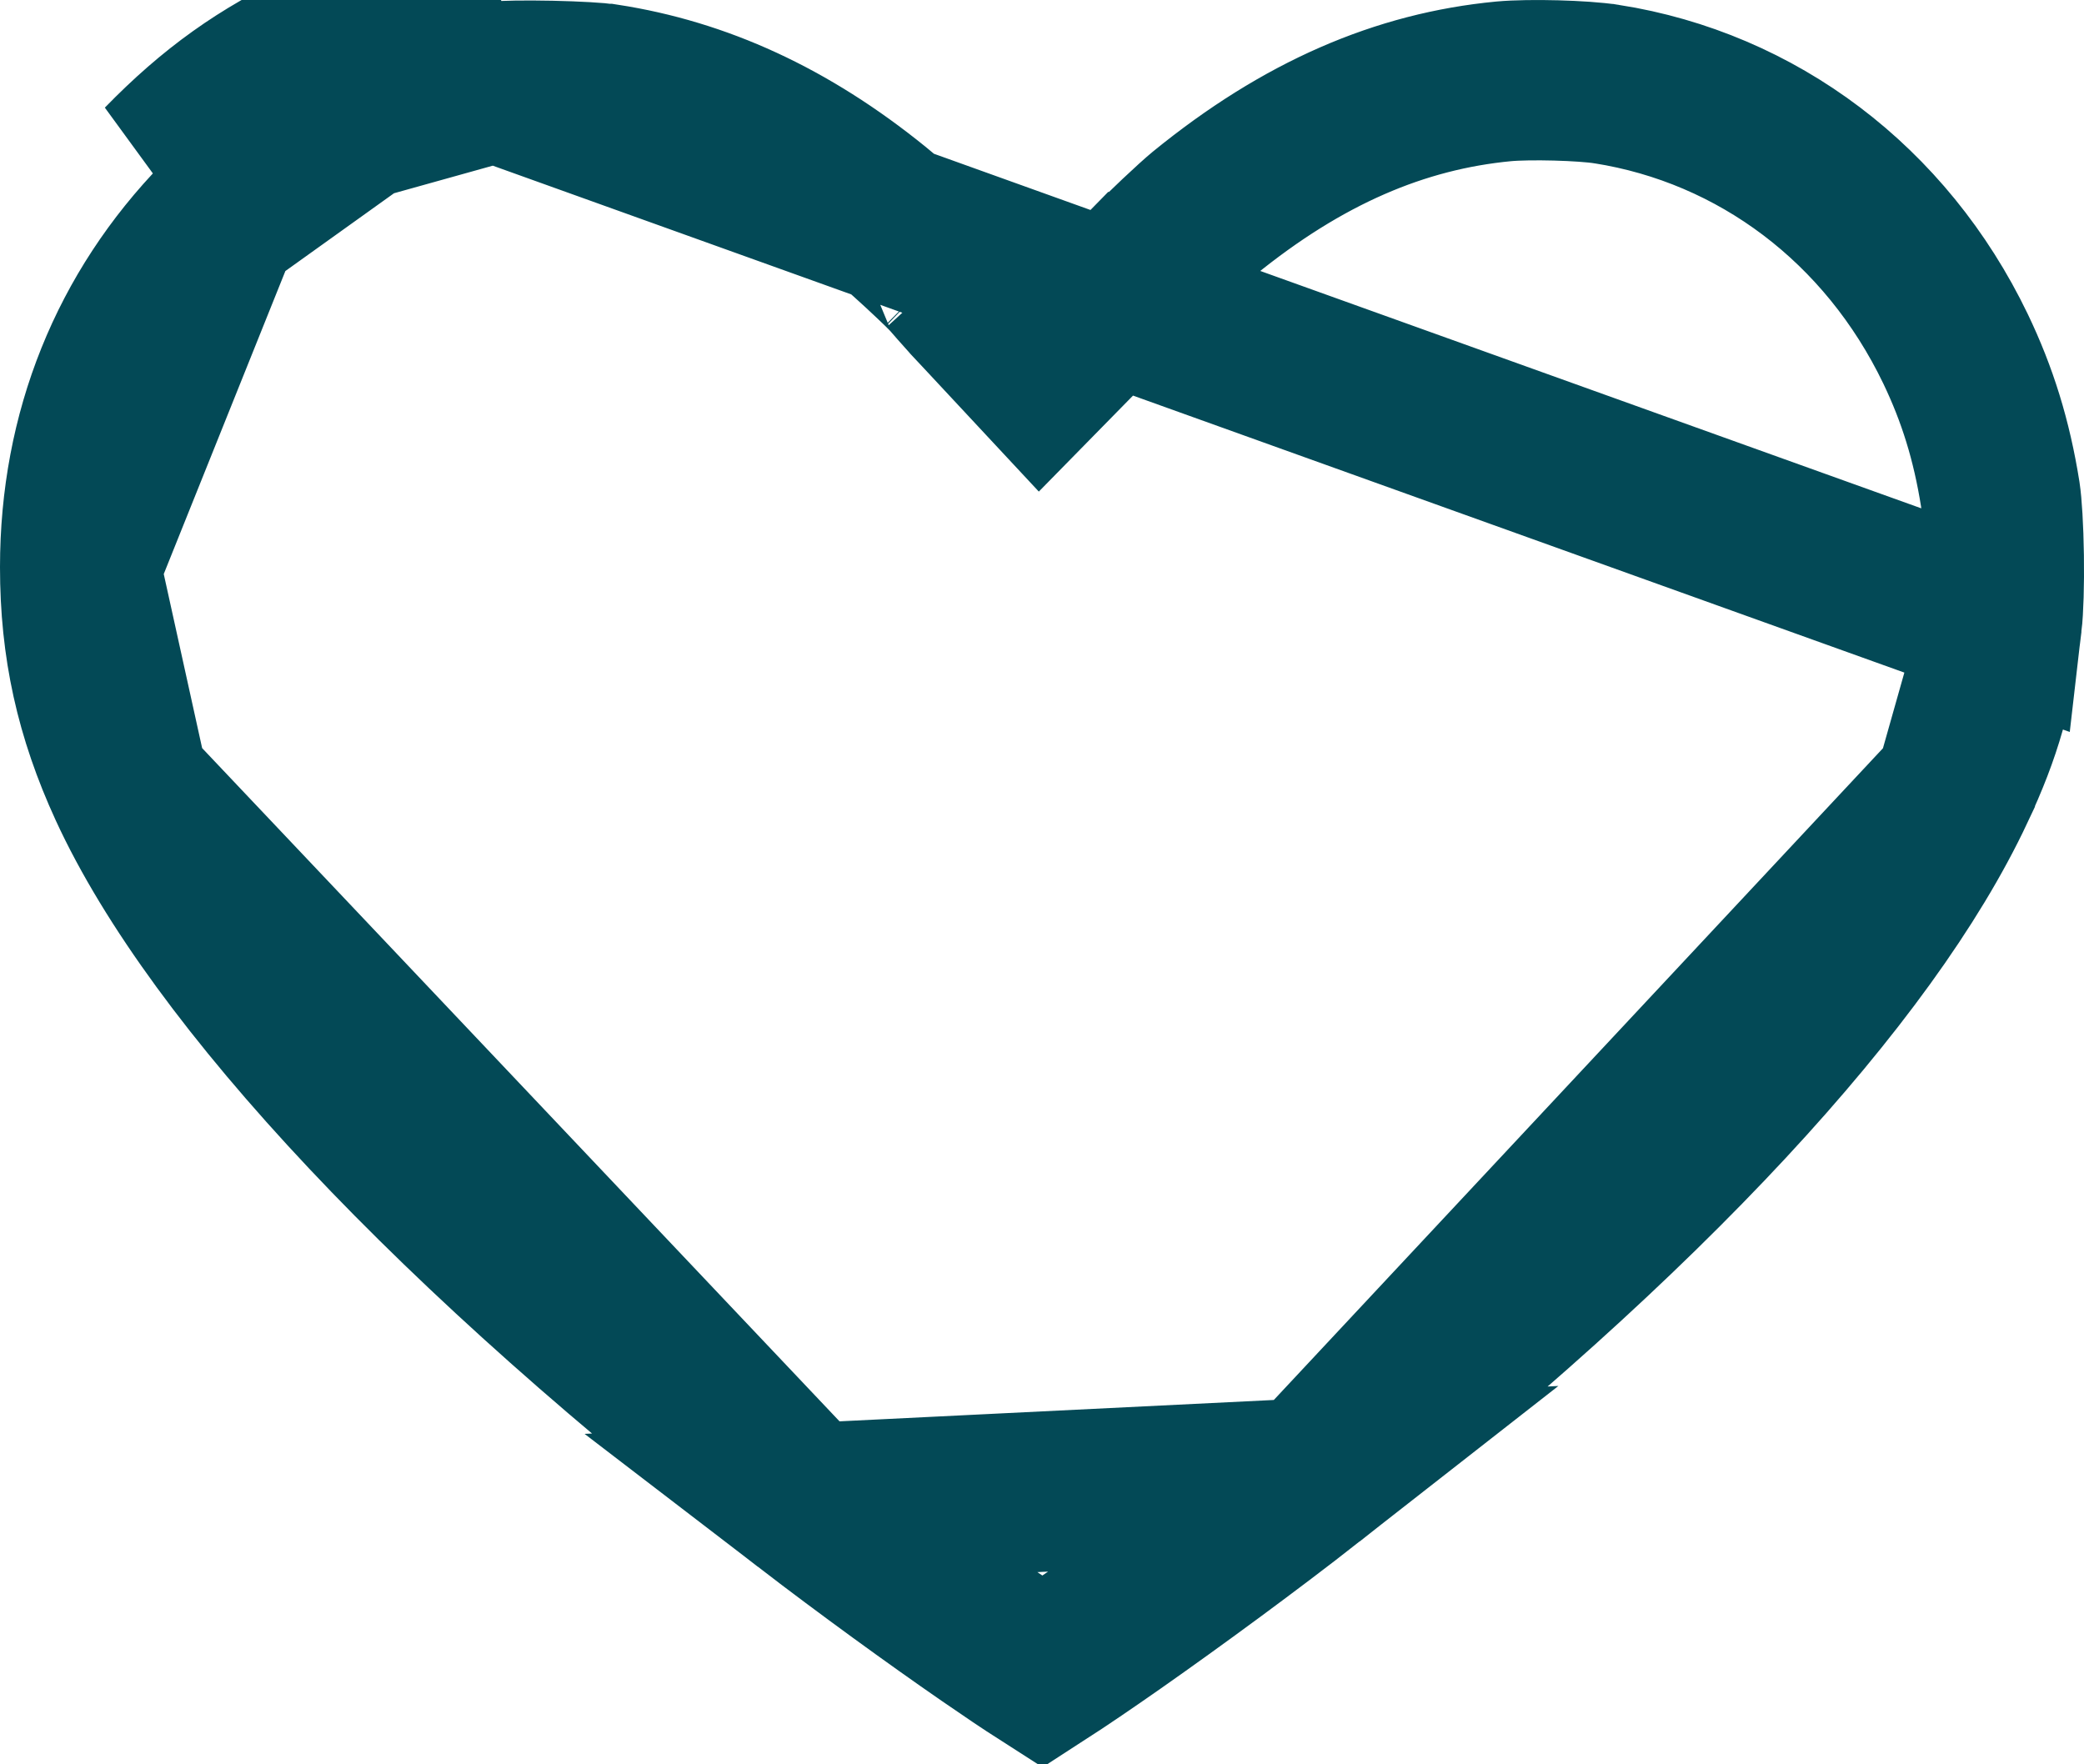
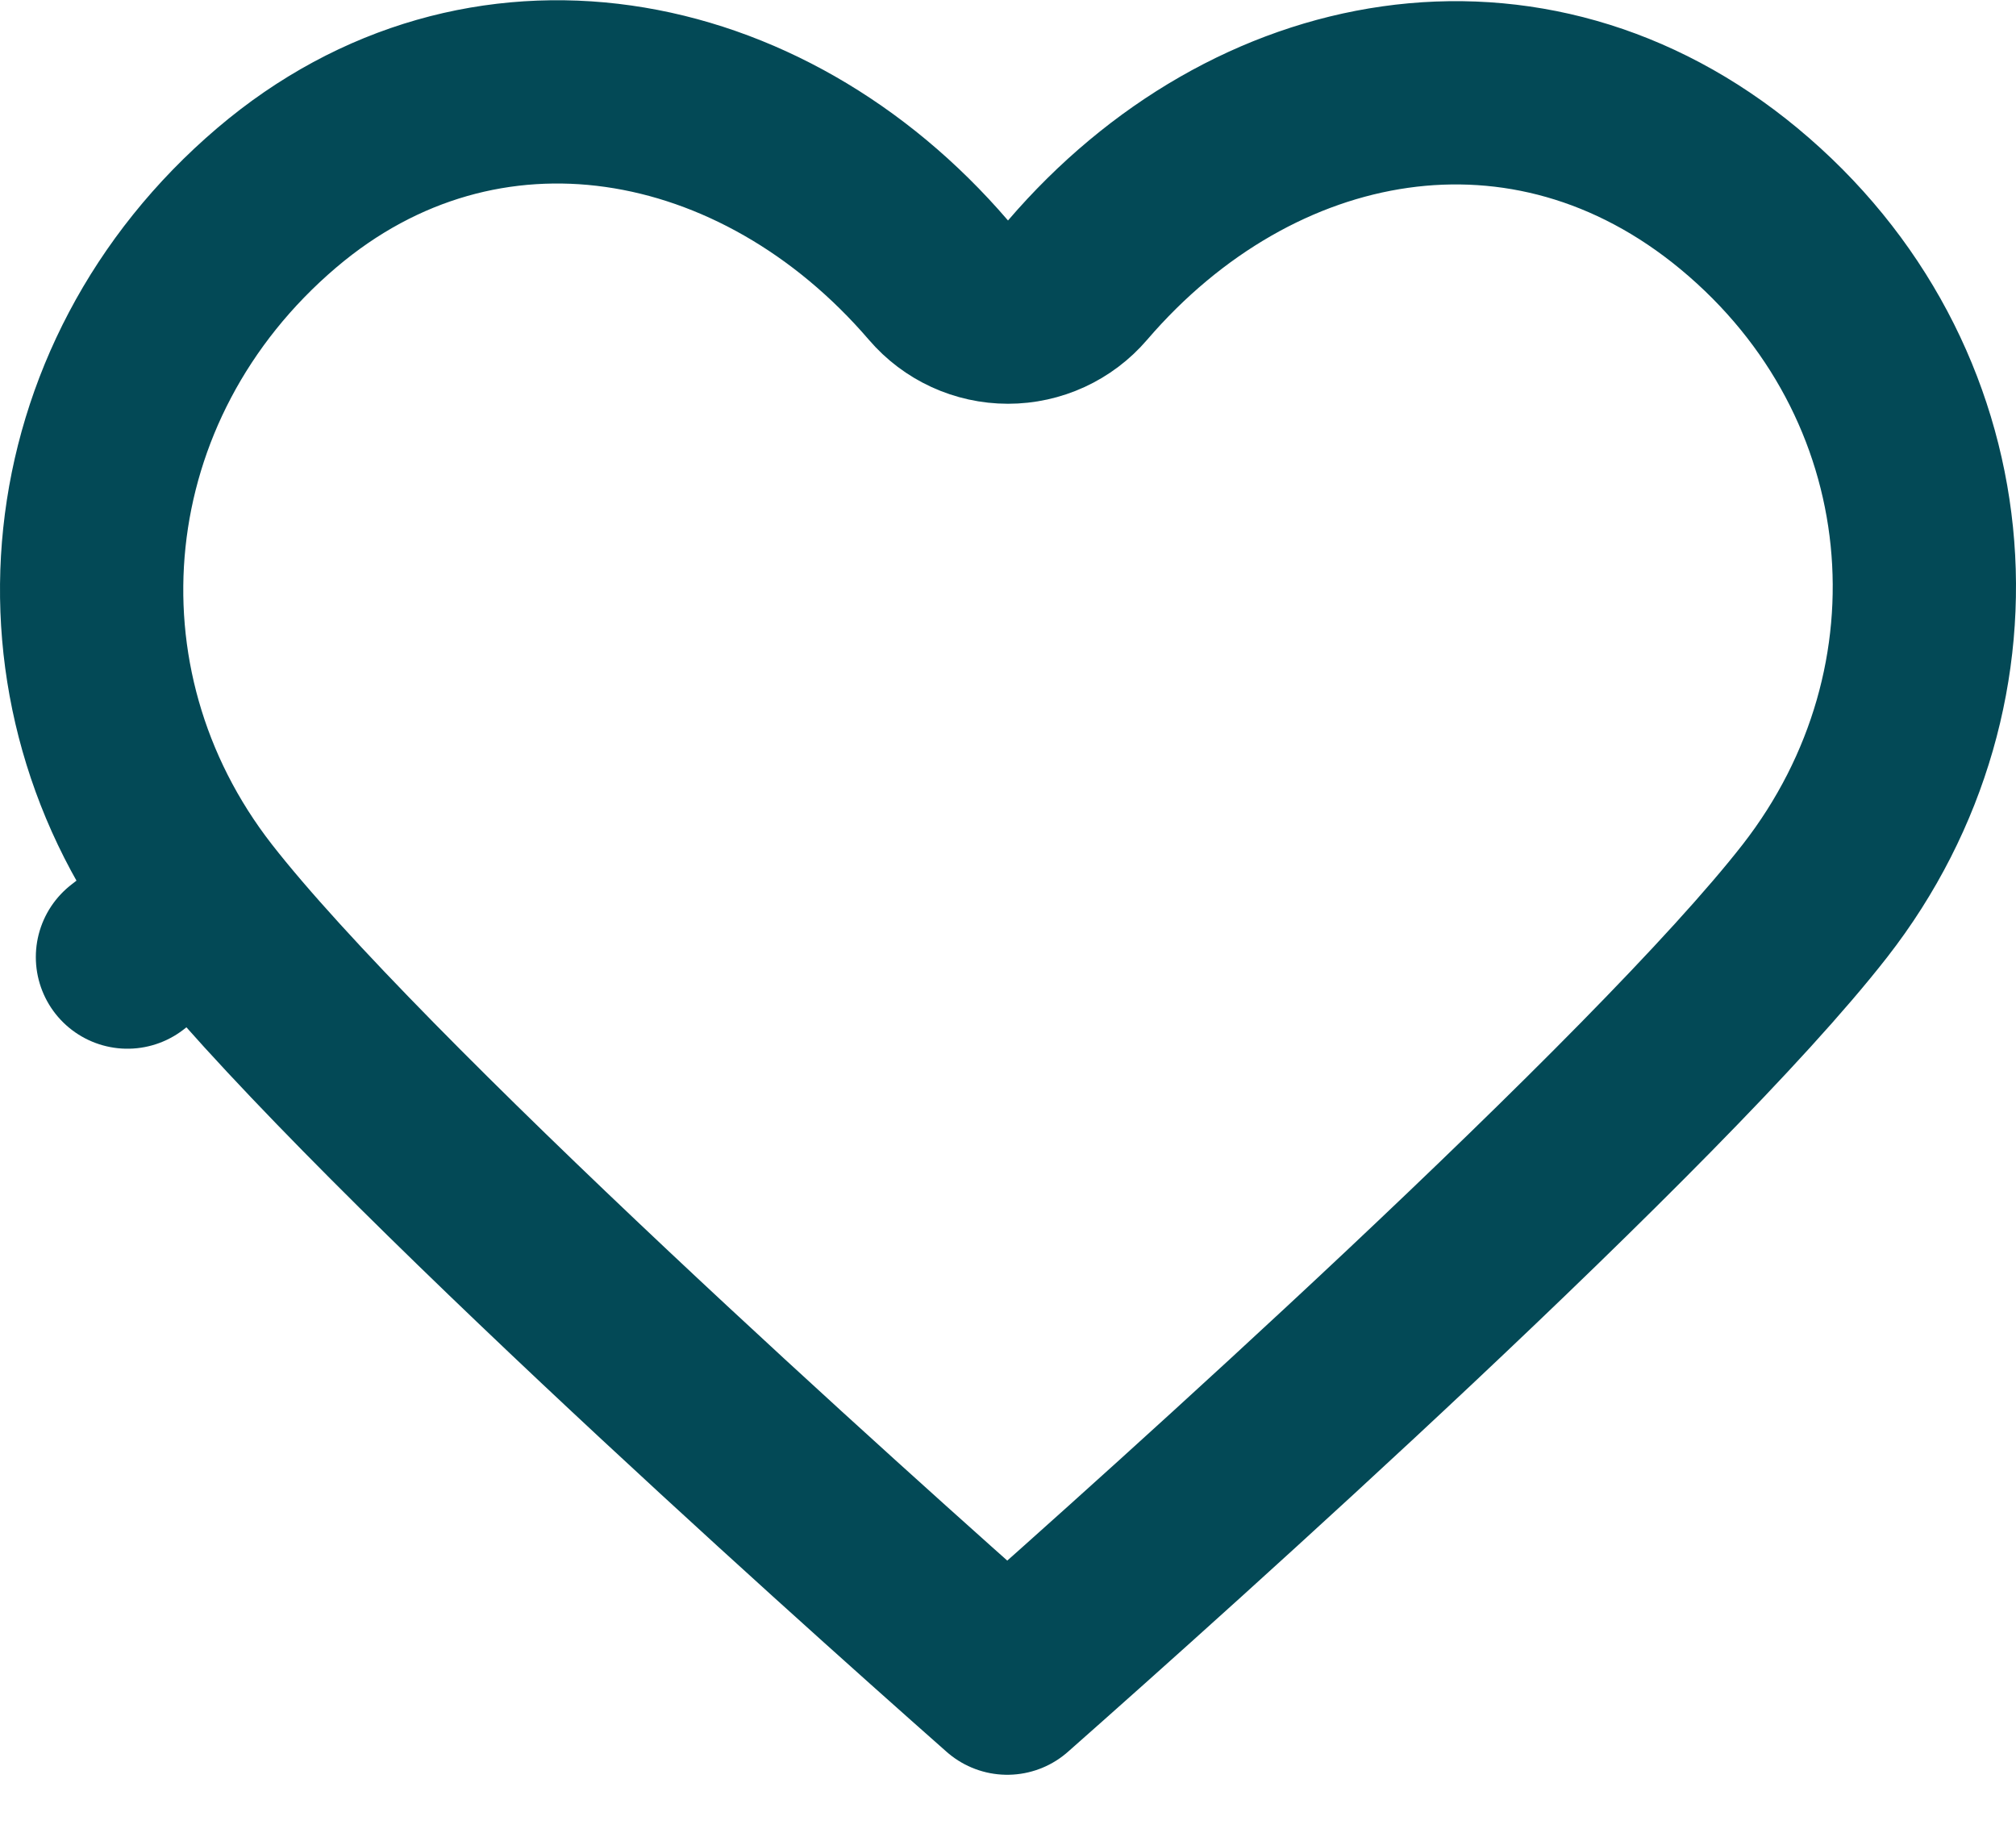
- <svg xmlns="http://www.w3.org/2000/svg" width="26" height="22" viewBox="0 0 26 22" fill="none">
-   <path d="M6.186 1.018L6.189 1.018C6.276 1.008 6.542 1.002 6.872 1.009C7.201 1.016 7.467 1.033 7.555 1.047L7.556 1.047C8.728 1.228 9.833 1.728 10.92 2.61L10.924 2.613C11.046 2.712 11.264 2.904 11.474 3.097C11.576 3.191 11.669 3.28 11.742 3.35C11.809 3.416 11.834 3.443 11.834 3.443C11.834 3.443 11.834 3.442 11.832 3.44L11.837 3.446L11.848 3.458C11.893 3.511 12.004 3.637 12.091 3.733L12.097 3.74L12.103 3.747L12.266 3.921L12.979 4.686L13.711 3.94L14.246 3.394C14.246 3.394 14.247 3.394 14.247 3.394C14.534 3.102 14.886 2.773 15.017 2.665C16.255 1.656 17.47 1.138 18.759 1.015C19.088 0.985 19.75 1.003 20.044 1.049L20.045 1.049C21.922 1.345 23.53 2.549 24.397 4.351C24.67 4.92 24.848 5.491 24.955 6.164C24.975 6.293 24.994 6.588 24.999 6.939C25.004 7.287 24.994 7.602 24.975 7.765L6.186 1.018ZM6.186 1.018C5.674 1.075 4.945 1.278 4.478 1.494L4.477 1.495M6.186 1.018L4.477 1.495M4.477 1.495C3.81 1.803 3.298 2.166 2.742 2.737L2.741 2.738M4.477 1.495L2.741 2.738M2.741 2.738C1.604 3.905 1 5.399 1 7.075M2.741 2.738L1 7.075M24.388 9.84L24.388 9.841C23.305 12.145 20.575 15.133 16.346 18.444L24.388 9.84ZM24.388 9.84C24.725 9.124 24.884 8.562 24.975 7.765L24.388 9.84ZM1 7.075C1 8.062 1.187 8.91 1.605 9.819L1 7.075ZM4.058 0.587C3.274 0.949 2.662 1.385 2.025 2.04L6.076 0.024C5.456 0.093 4.623 0.325 4.058 0.587ZM1.605 9.819C2.68 12.154 5.65 15.362 10.064 18.753L1.605 9.819ZM10.064 18.753C10.828 19.339 11.659 19.942 12.318 20.397C12.586 20.582 12.819 20.739 13.005 20.858C13.242 20.705 13.553 20.494 13.906 20.247C14.668 19.713 15.596 19.031 16.346 18.444L10.064 18.753Z" stroke="#034956" stroke-width="2" />
+ <svg xmlns="http://www.w3.org/2000/svg" width="22" height="20" viewBox="0 0 22 20" fill="none">
+   <path d="M2.179 9.83C0.348 7.481 0.666 4.163 3.019 2.159L3.019 2.159C5.262 0.249 8.315 0.813 10.241 3.057C10.431 3.279 10.708 3.406 11 3.406C11.292 3.406 11.569 3.279 11.759 3.057C13.677 0.822 16.677 0.262 18.977 2.168C21.353 4.137 21.645 7.47 19.806 9.83C18.961 10.914 17.207 12.656 15.389 14.367C13.649 16.004 11.908 17.558 10.992 18.367C10.076 17.558 8.336 16.004 6.596 14.367C4.778 12.656 3.024 10.914 2.179 9.83ZM2.179 9.83L1.391 10.444L2.179 9.83Z" stroke="#034956" stroke-width="2" stroke-linecap="round" stroke-linejoin="round" />
</svg>
